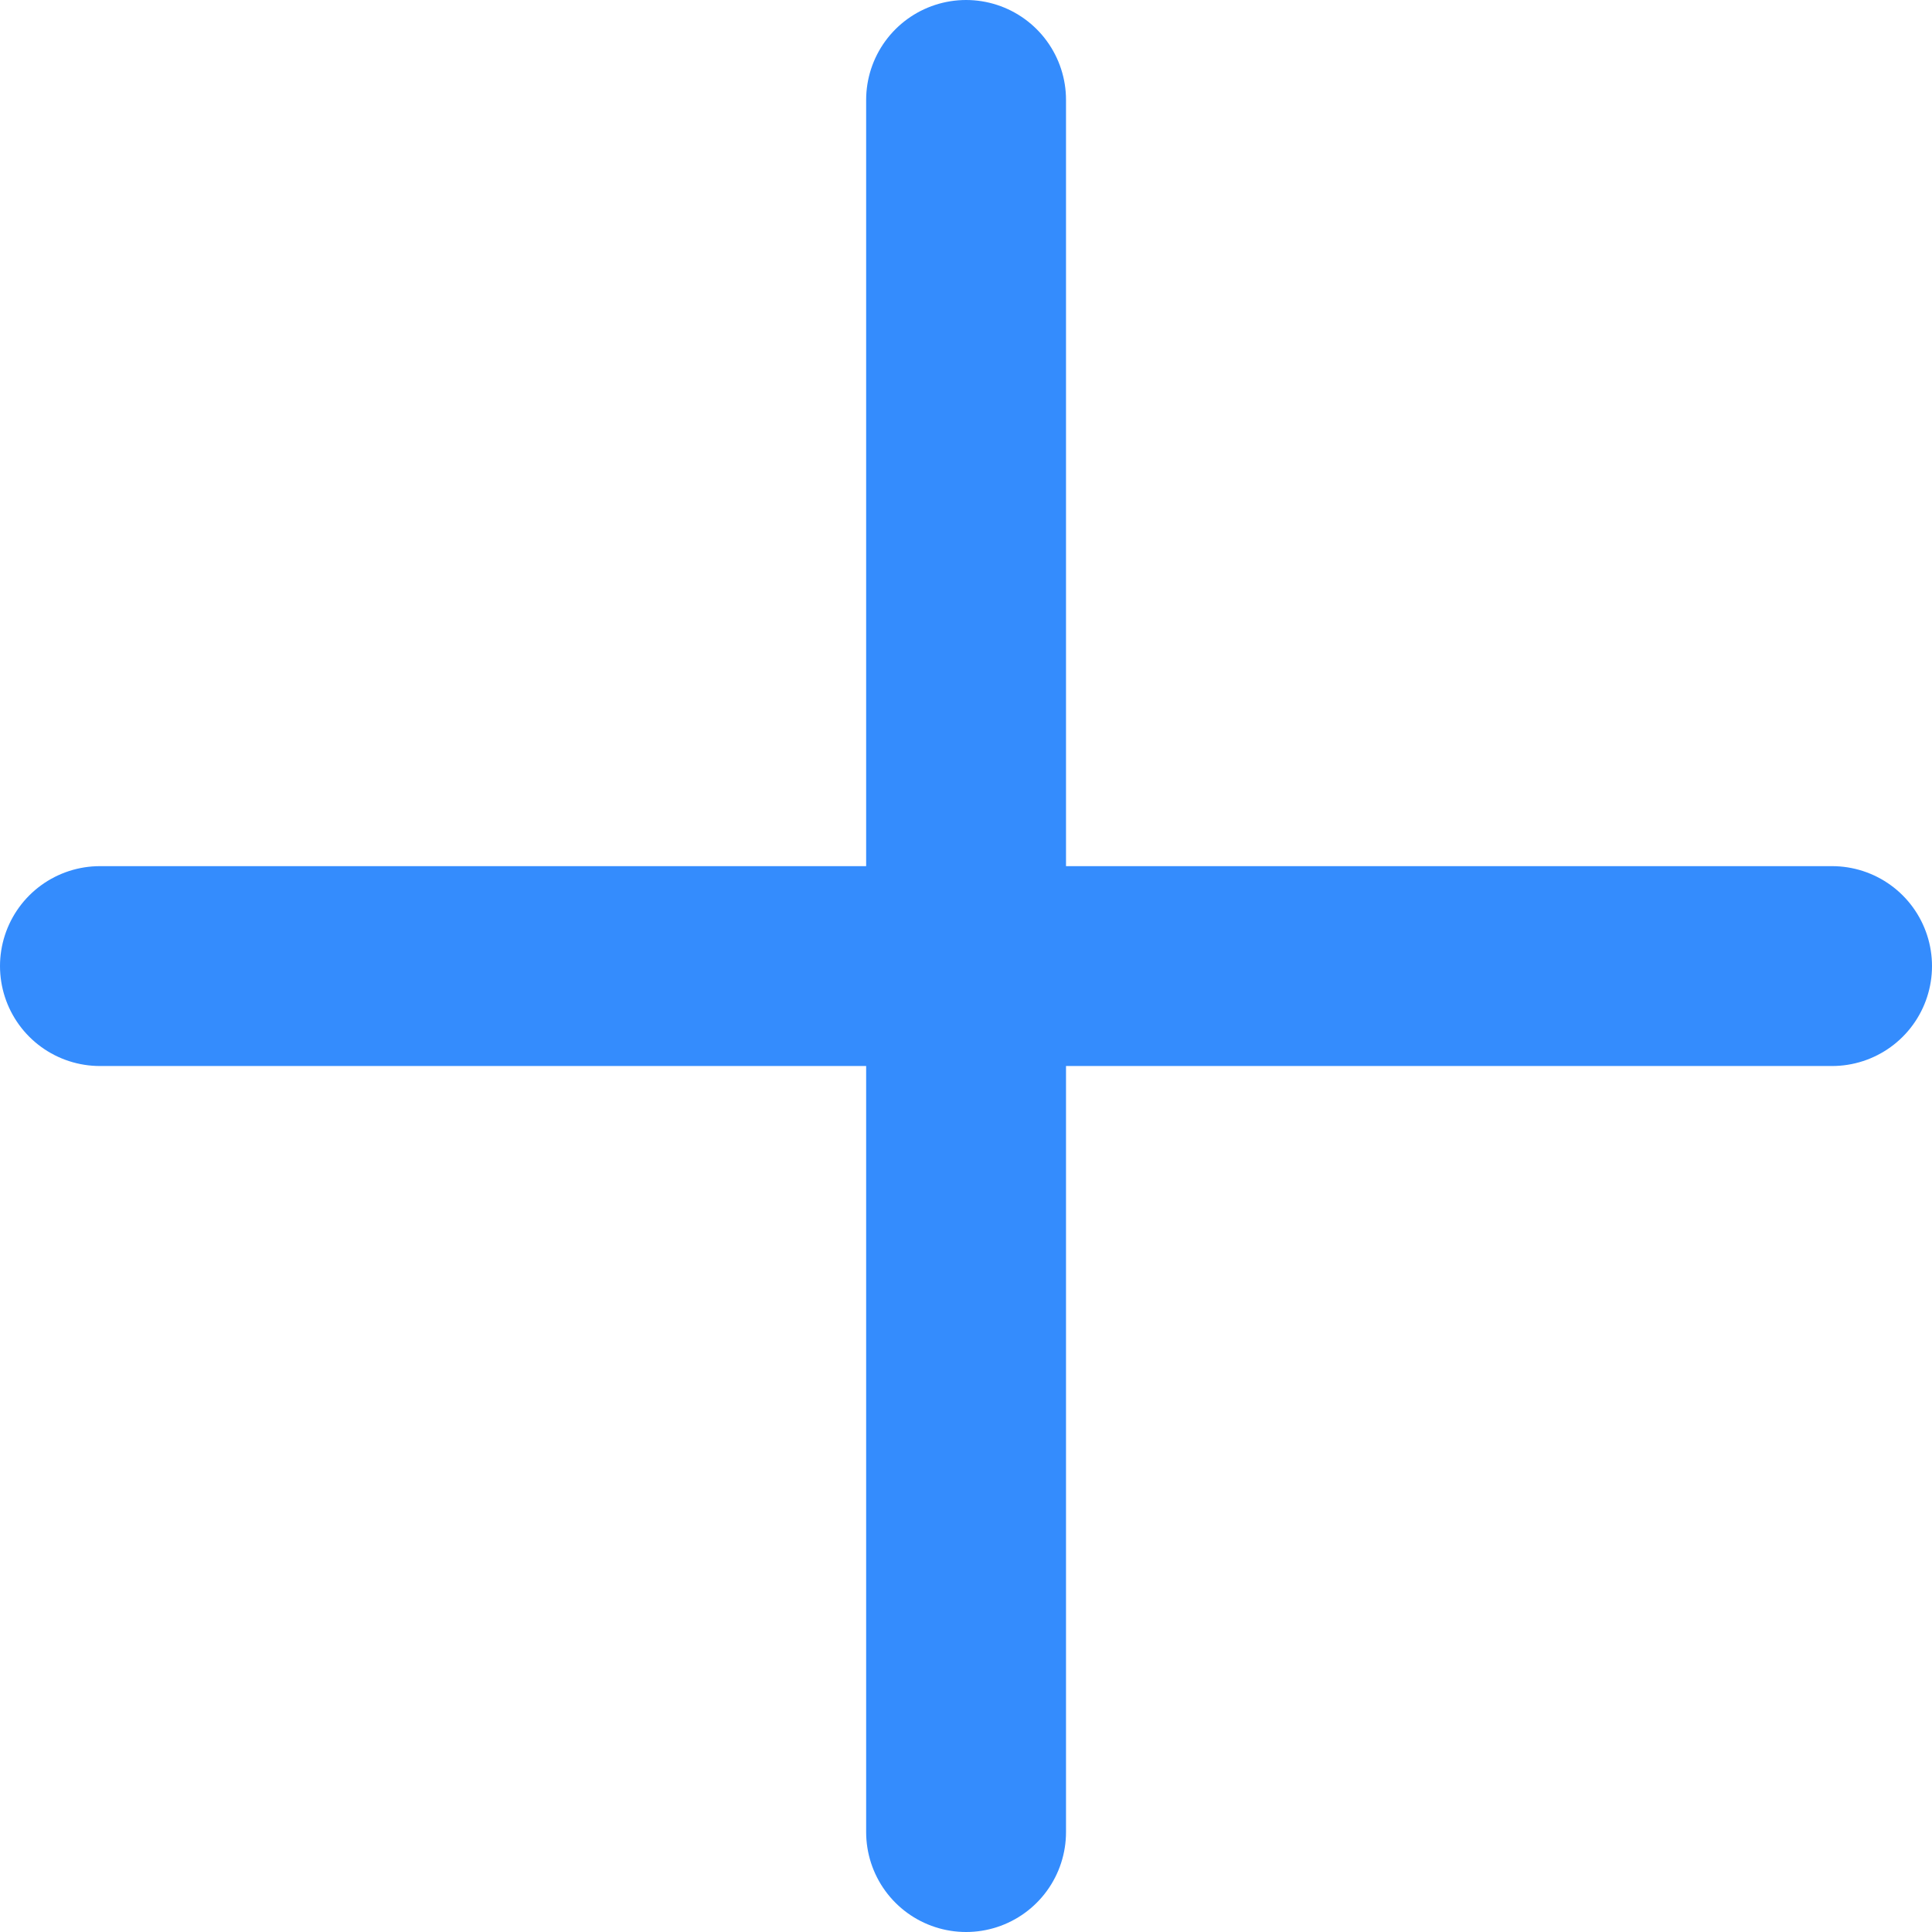
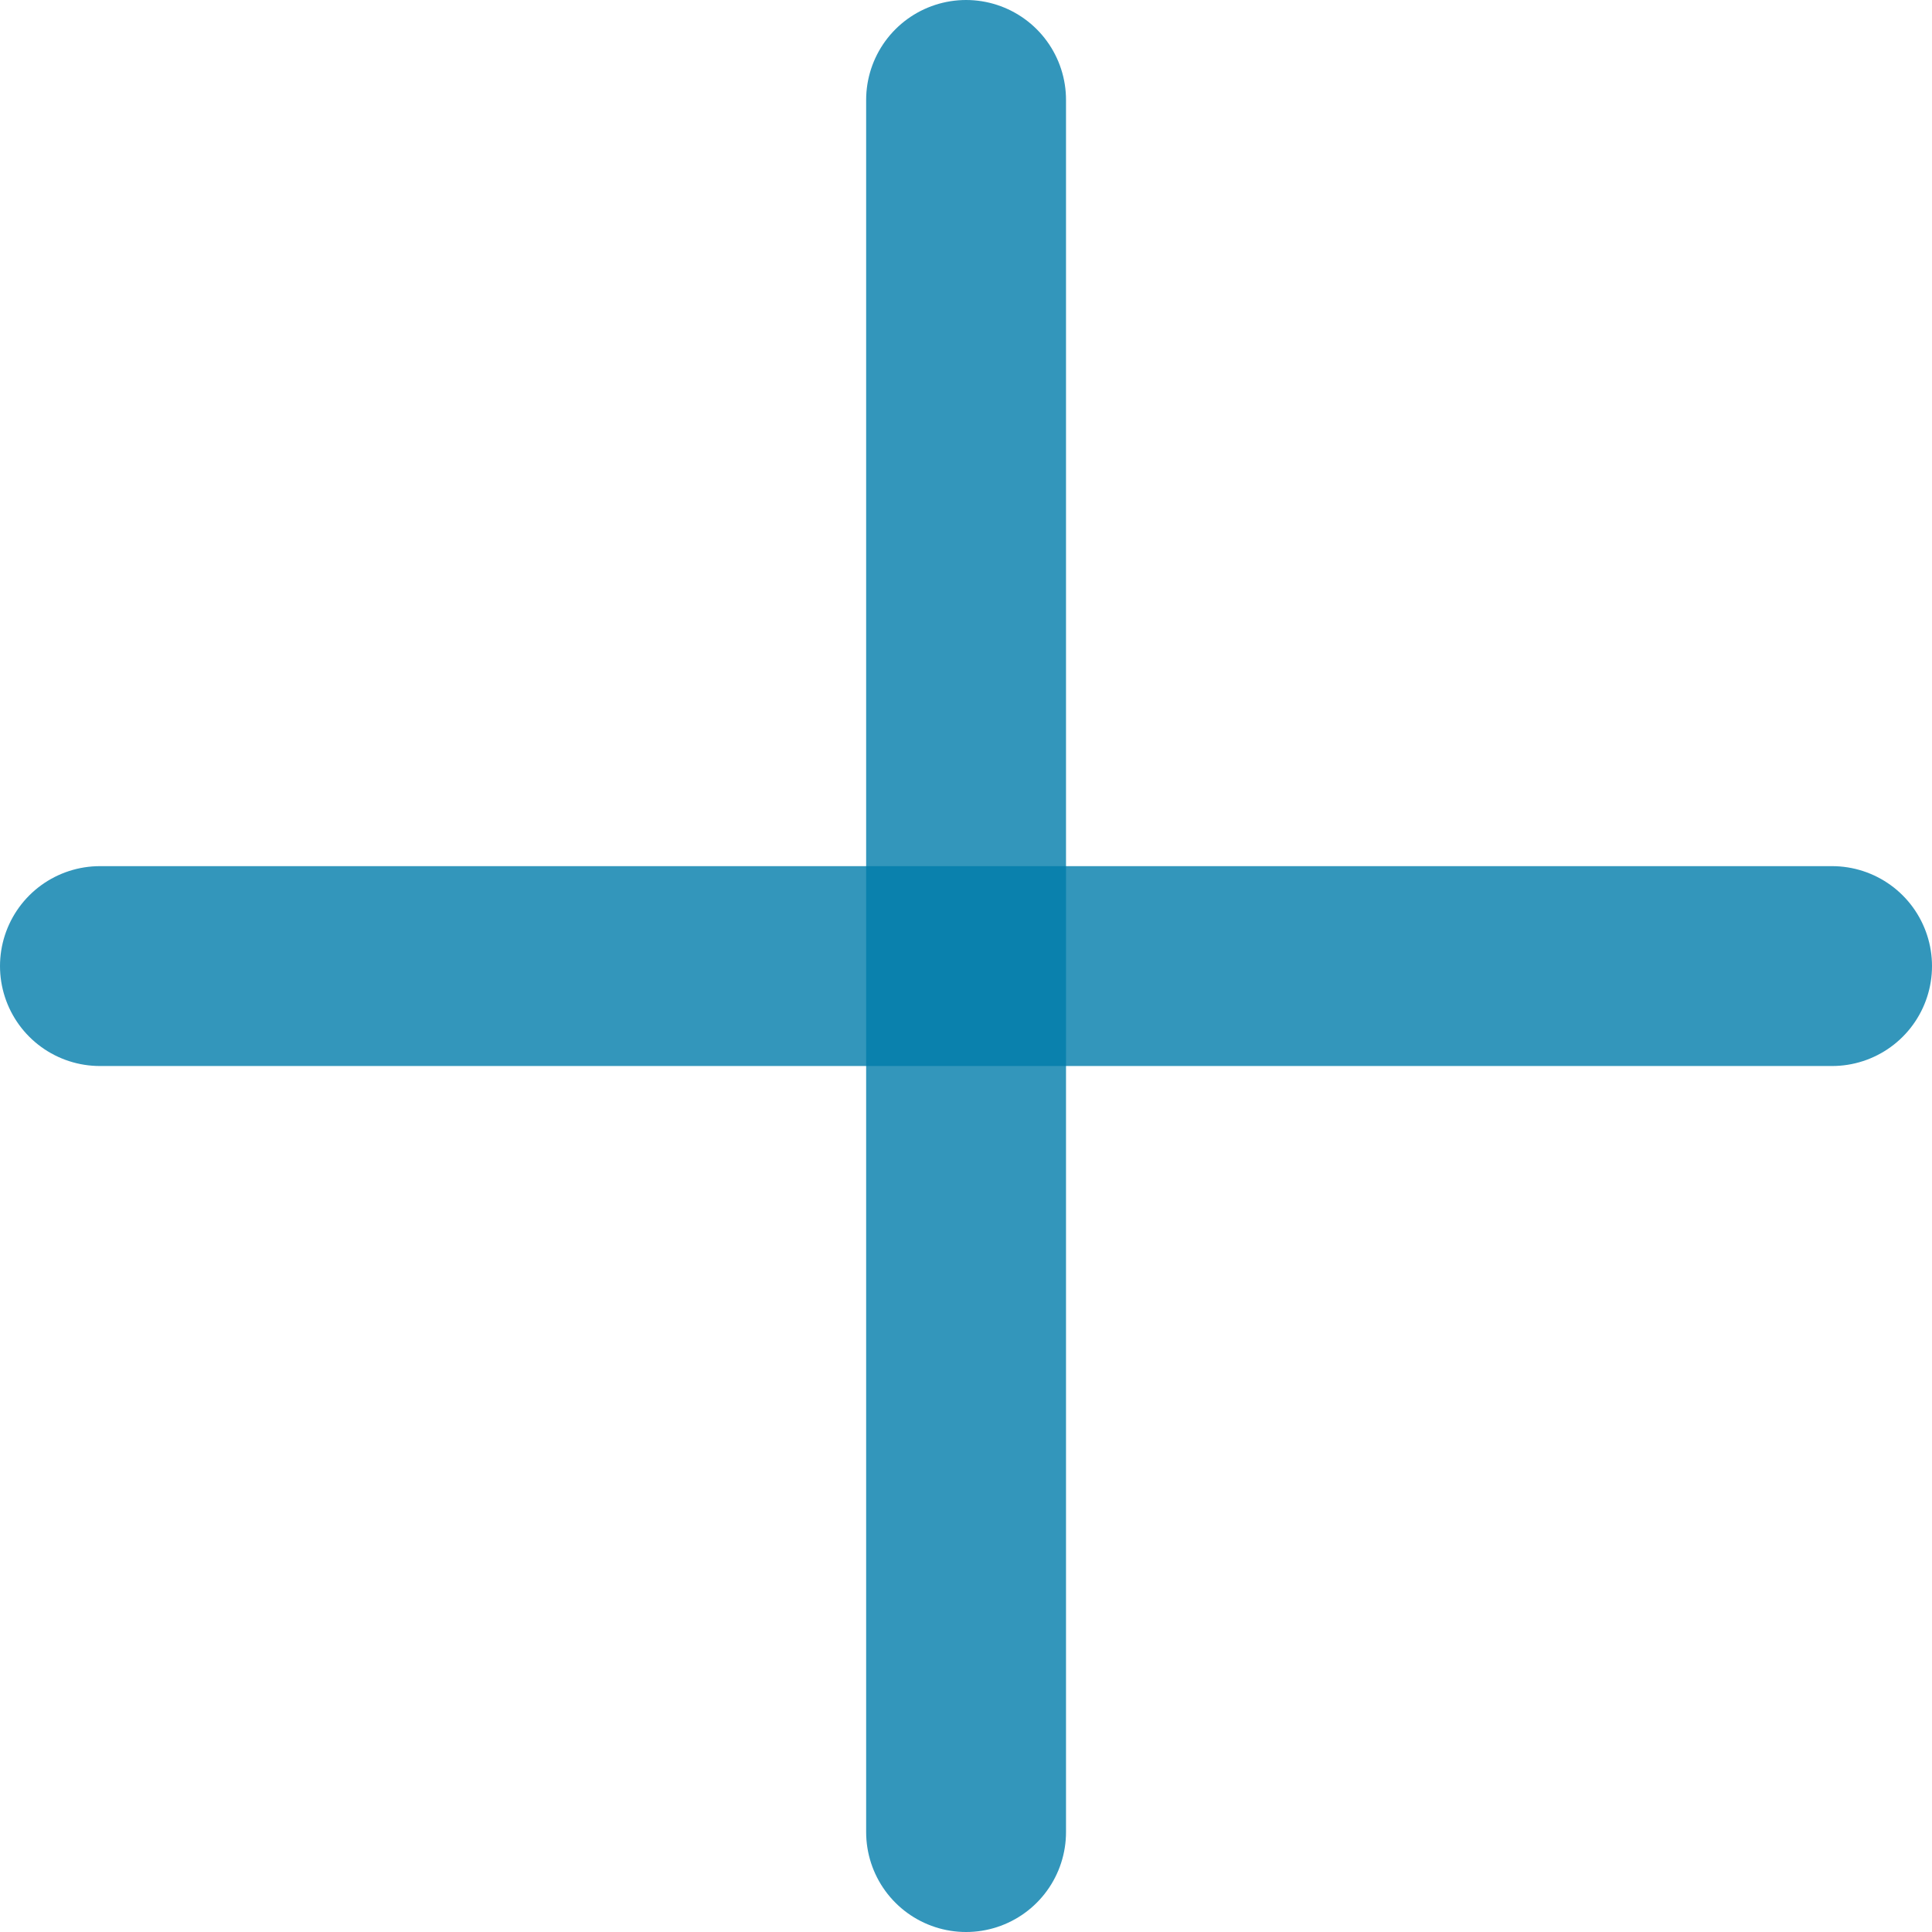
<svg xmlns="http://www.w3.org/2000/svg" width="12.083px" height="12.083px" viewBox="0 0 12.083 12.083" version="1.1">
  <g id="Artboards" stroke="none" stroke-width="1" fill="none" fill-rule="evenodd">
    <g id="Segmentation---assets" transform="translate(-78.875, -64.375)">
      <g id="icon-add" transform="translate(75, 60)">
        <rect id="Rectangle" x="0" y="0" width="20" height="20" />
-         <g id="Group-18" transform="translate(4.5, 5)" stroke="#348CFD" stroke-linecap="round" stroke-linejoin="round" stroke-width="1.25">
+         <g id="Group-18" transform="translate(4.5, 5)" stroke="#007CAACC" stroke-linecap="round" stroke-linejoin="round" stroke-width="1.25">
          <line x1="5.417" y1="0" x2="5.417" y2="10.833" id="Path" />
          <line x1="10.833" y1="5.417" x2="0" y2="5.417" id="Path" />
        </g>
      </g>
    </g>
  </g>
</svg>
